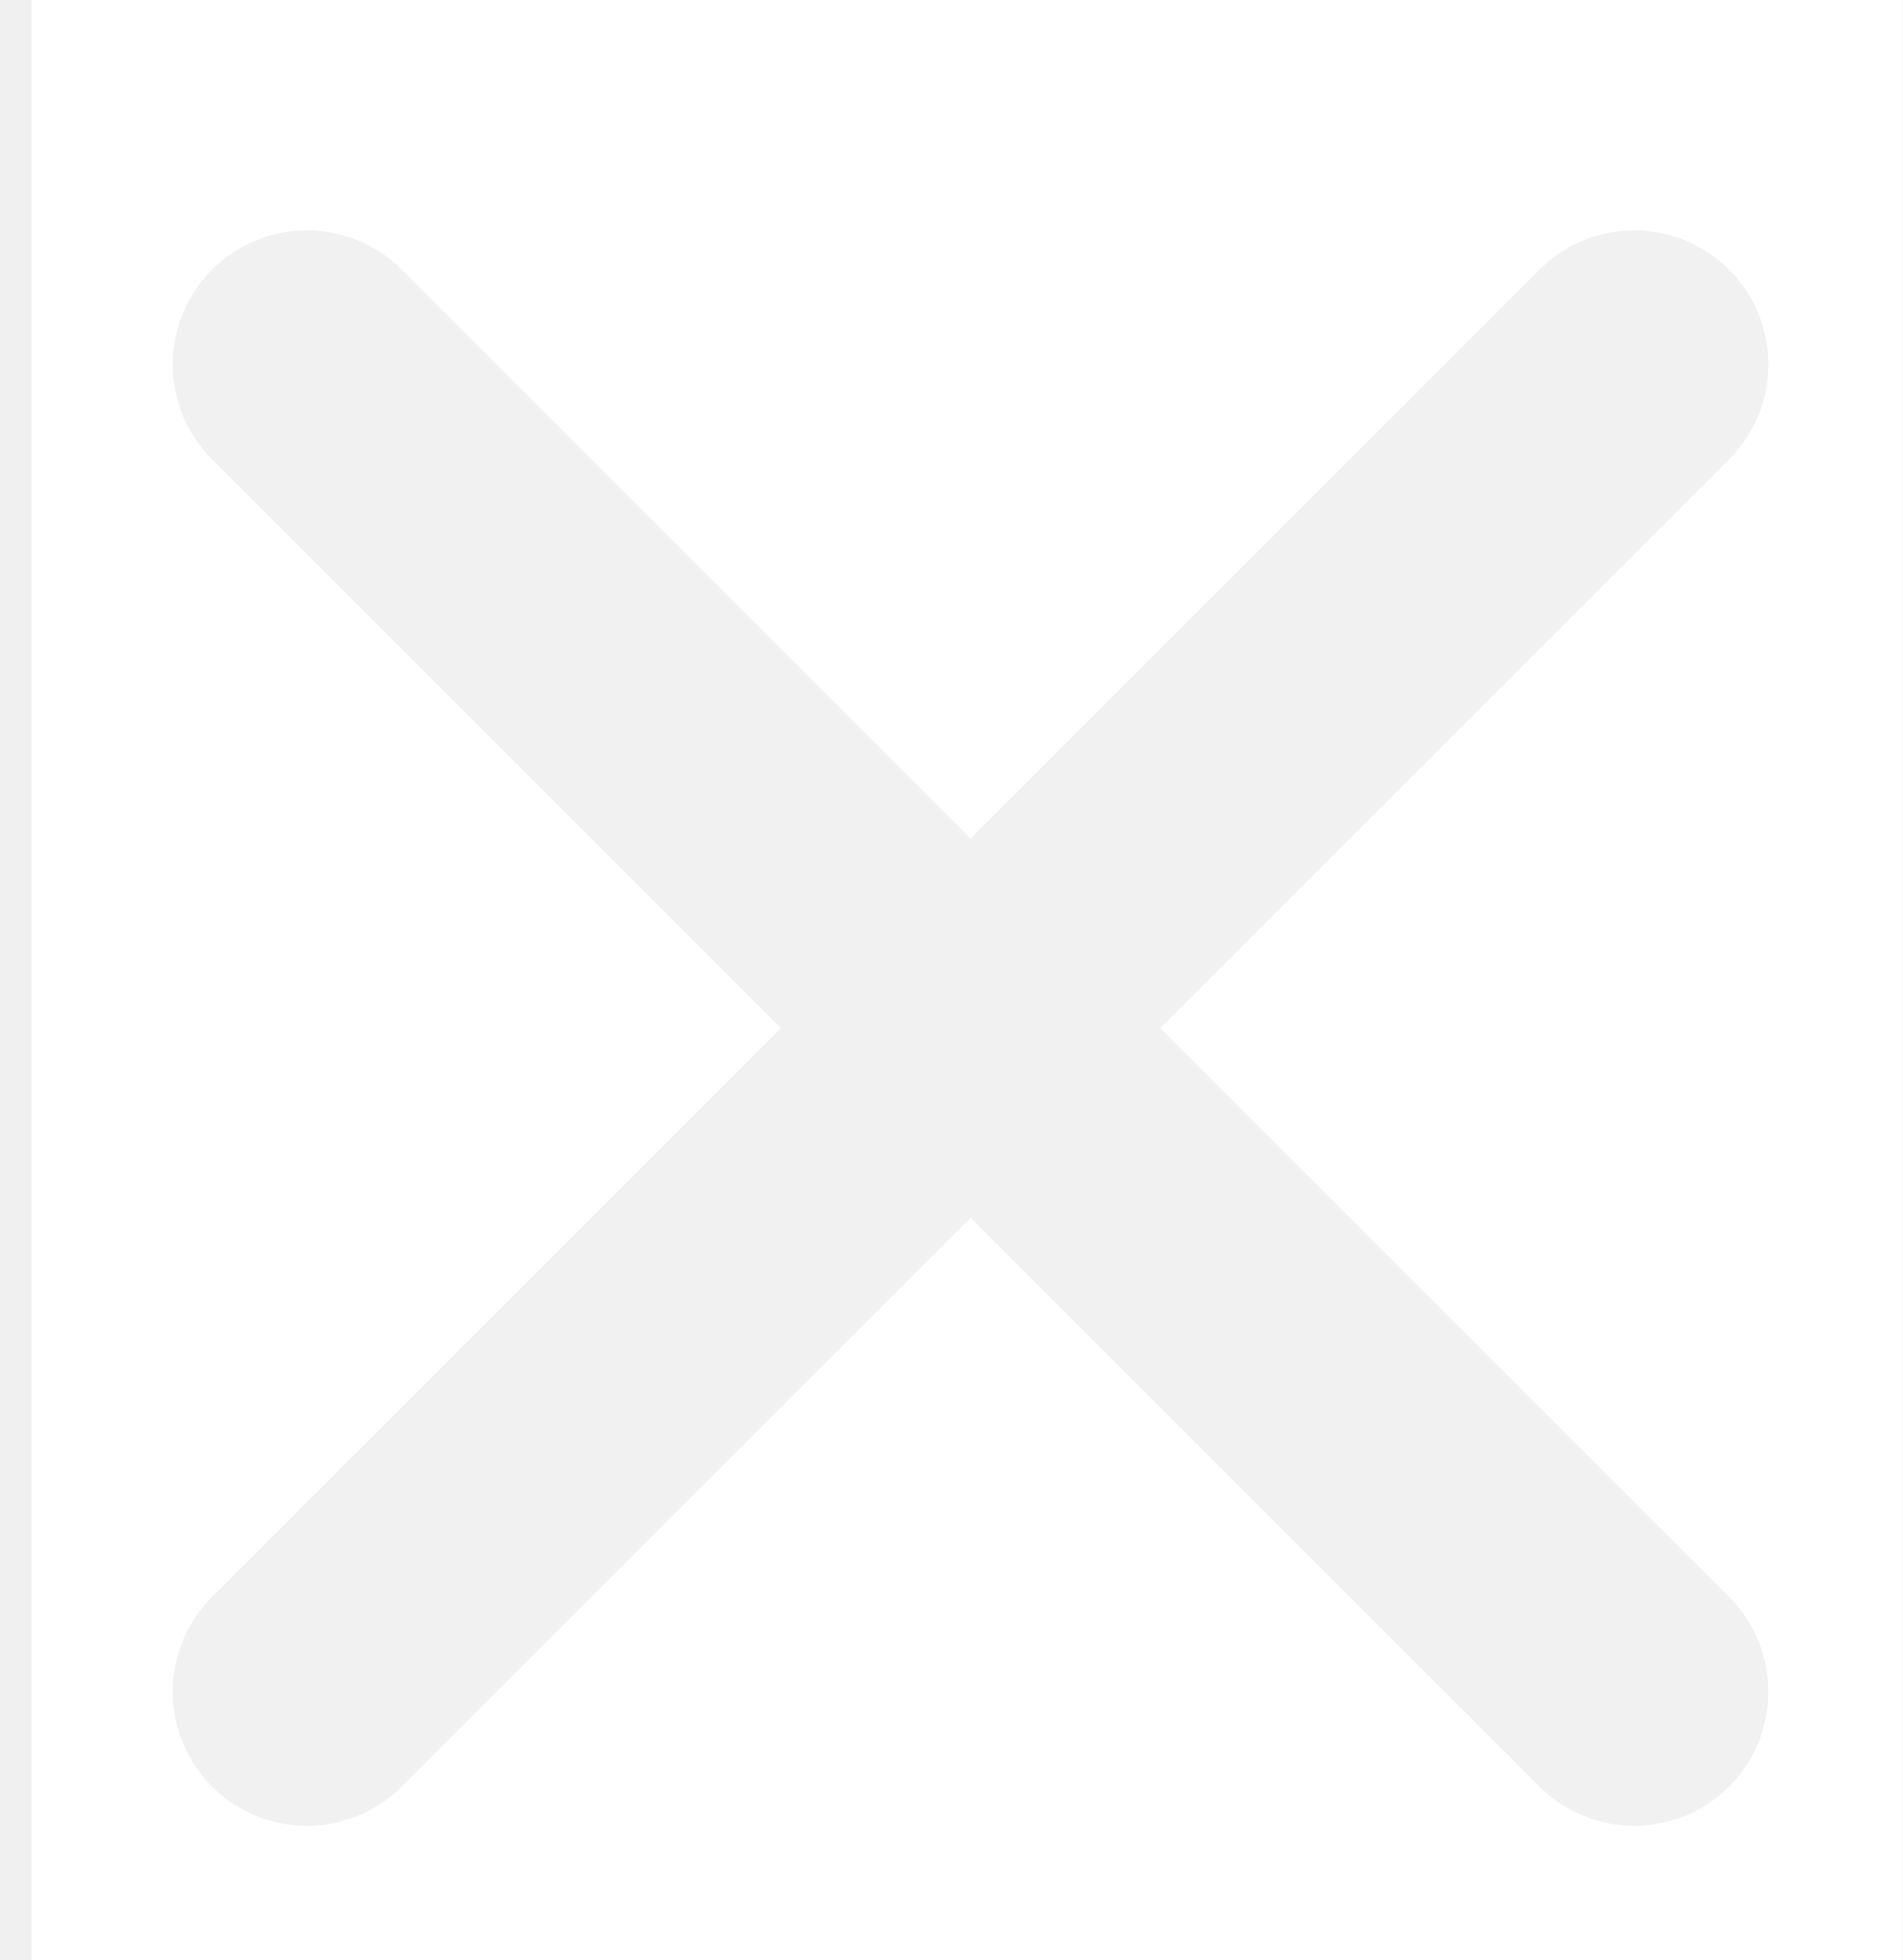
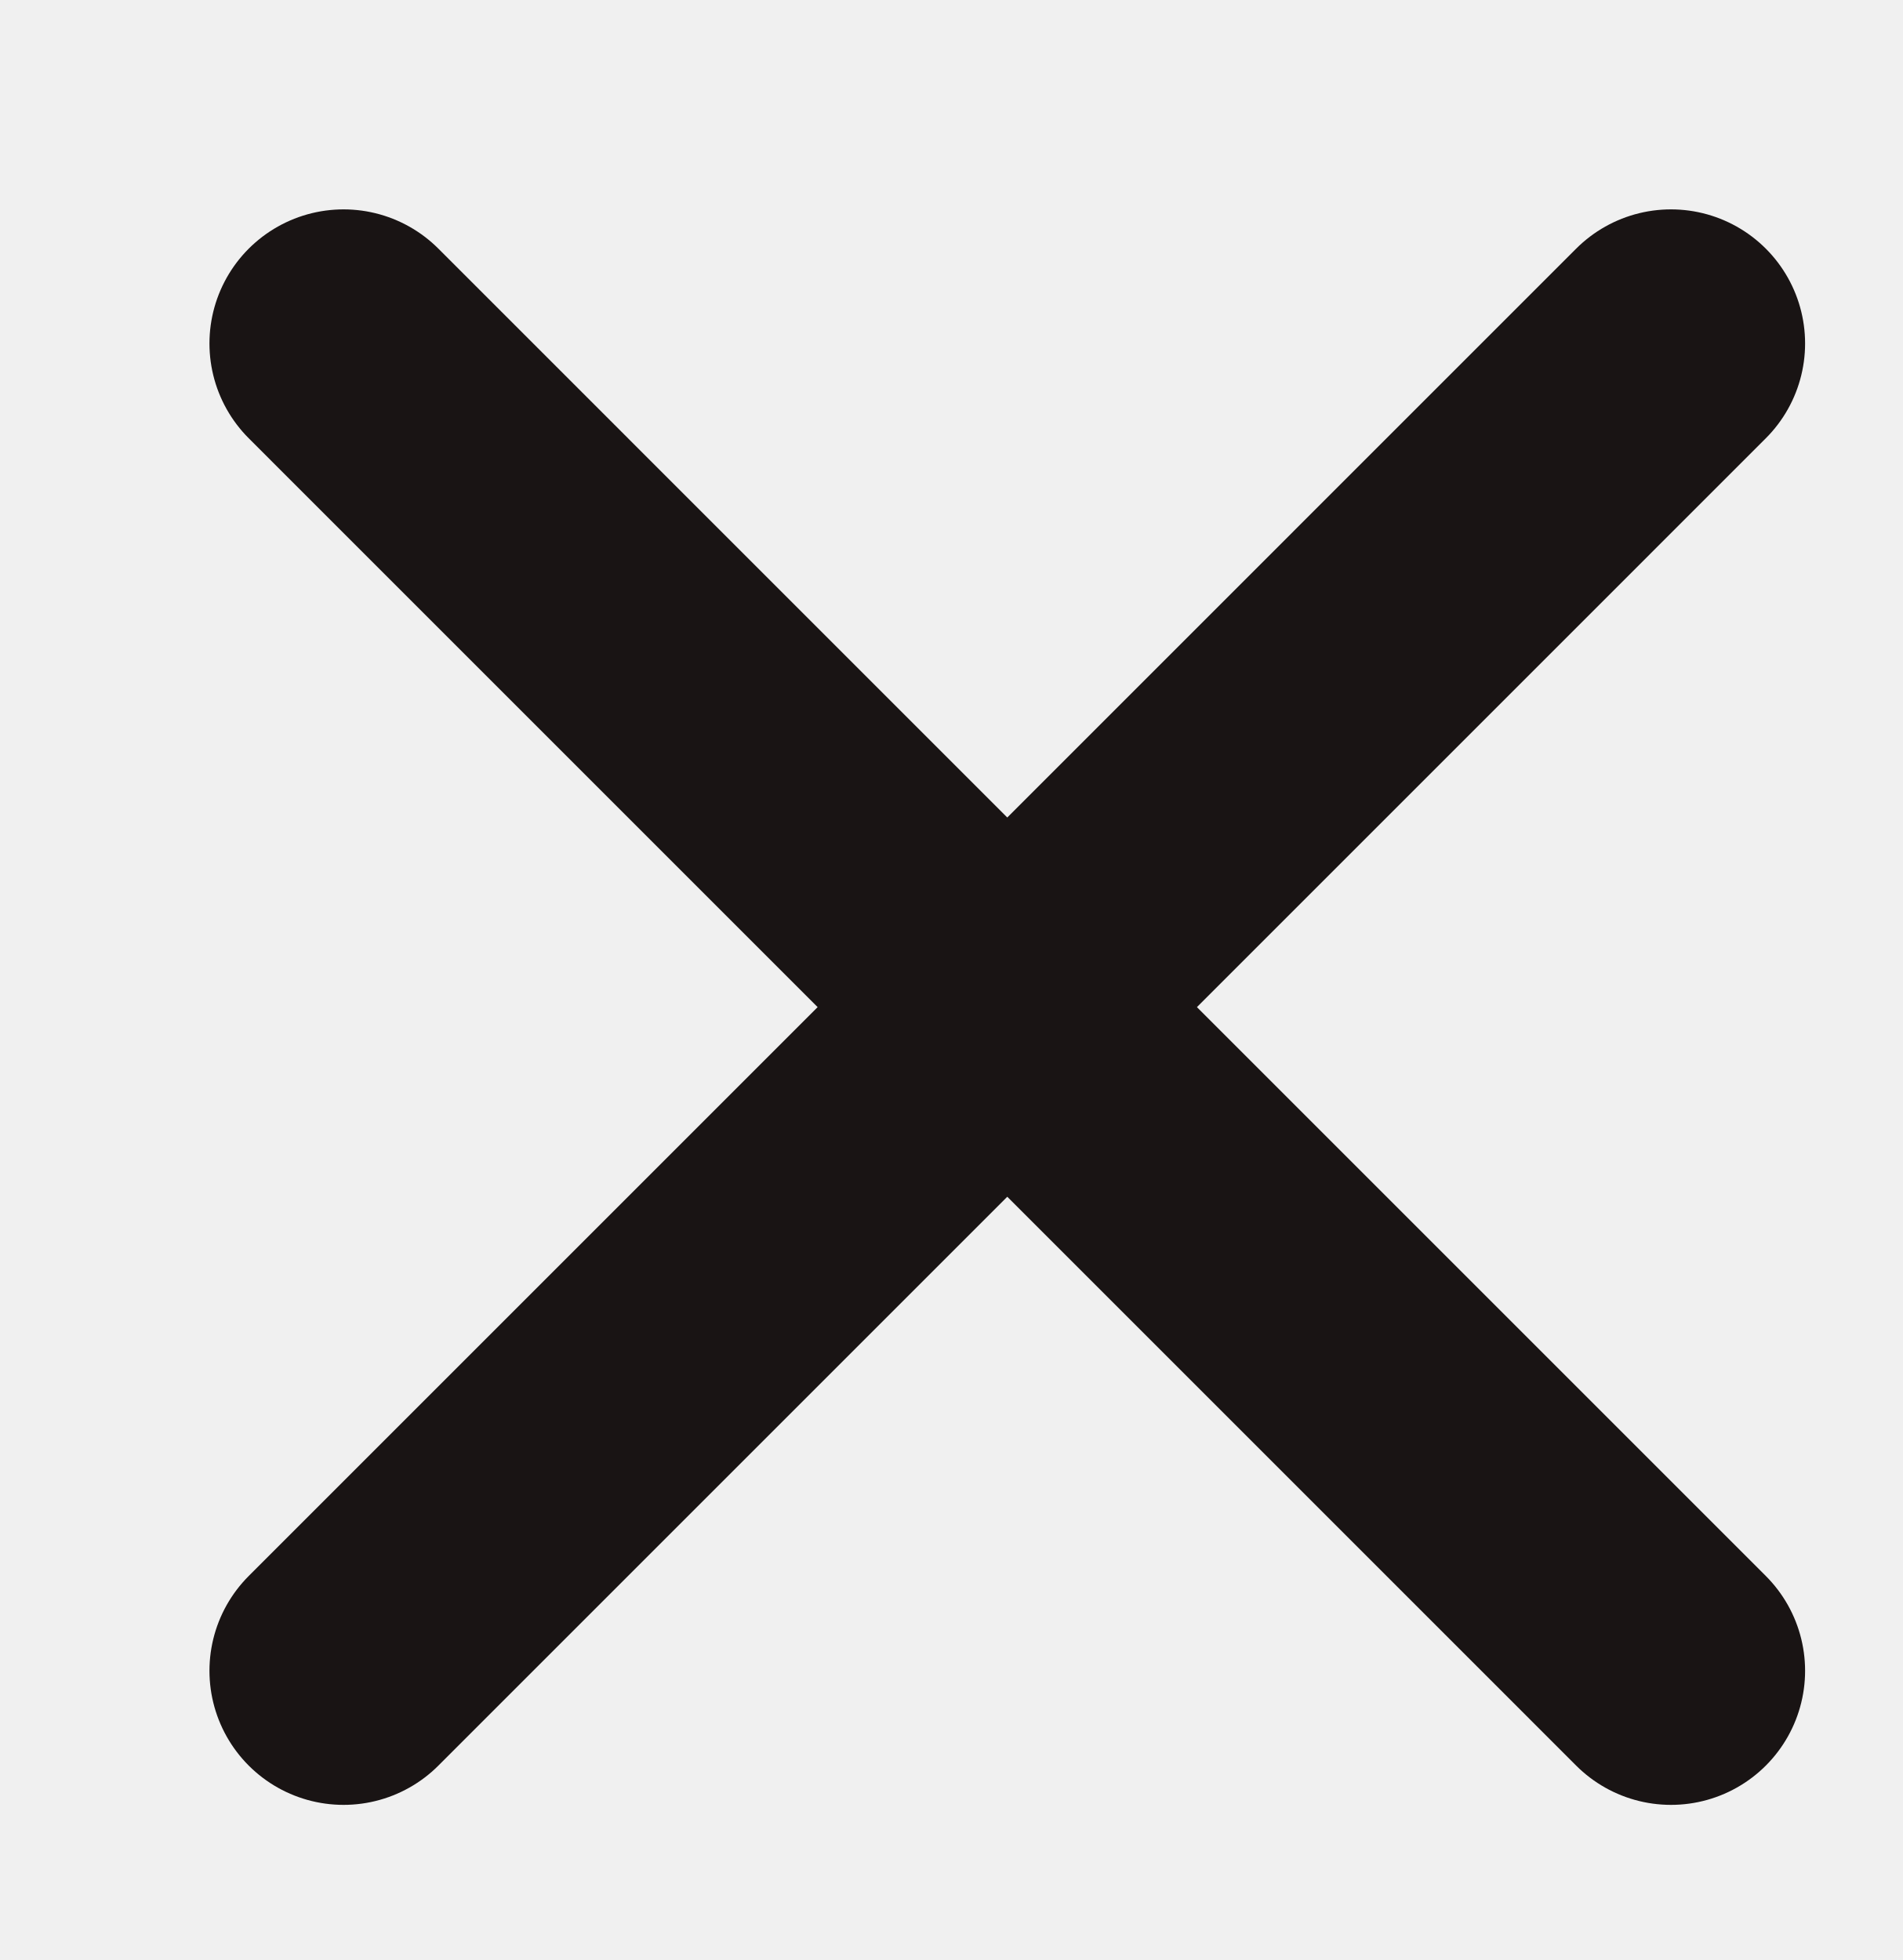
<svg xmlns="http://www.w3.org/2000/svg" width="33" height="34" viewBox="0 0 33 34" fill="none">
-   <g clip-path="url(#clip0_249_2279)">
-     <rect width="32.455" height="34" transform="translate(0.544922)" fill="white" />
-     <path d="M5.322 6.322L28.347 29.347" stroke="#F1F1F1" stroke-width="4.652" stroke-linecap="round" stroke-linejoin="round" />
-     <path d="M5.322 29.347L28.347 6.322" stroke="#F1F1F1" stroke-width="4.652" stroke-linecap="round" stroke-linejoin="round" />
-   </g>
-   <defs>
-     <clipPath id="clip0_249_2279">
-       <rect width="32.455" height="34" fill="white" transform="translate(0.544922)" />
-     </clipPath>
-   </defs>
+   <path d="M5.959 5.958L28.983 28.983" stroke="#191414" stroke-width="4.652" stroke-linecap="round" stroke-linejoin="round" />
+   <path d="M5.959 28.983L28.983 5.958" stroke="#191414" stroke-width="4.652" stroke-linecap="round" stroke-linejoin="round" />
</svg>
